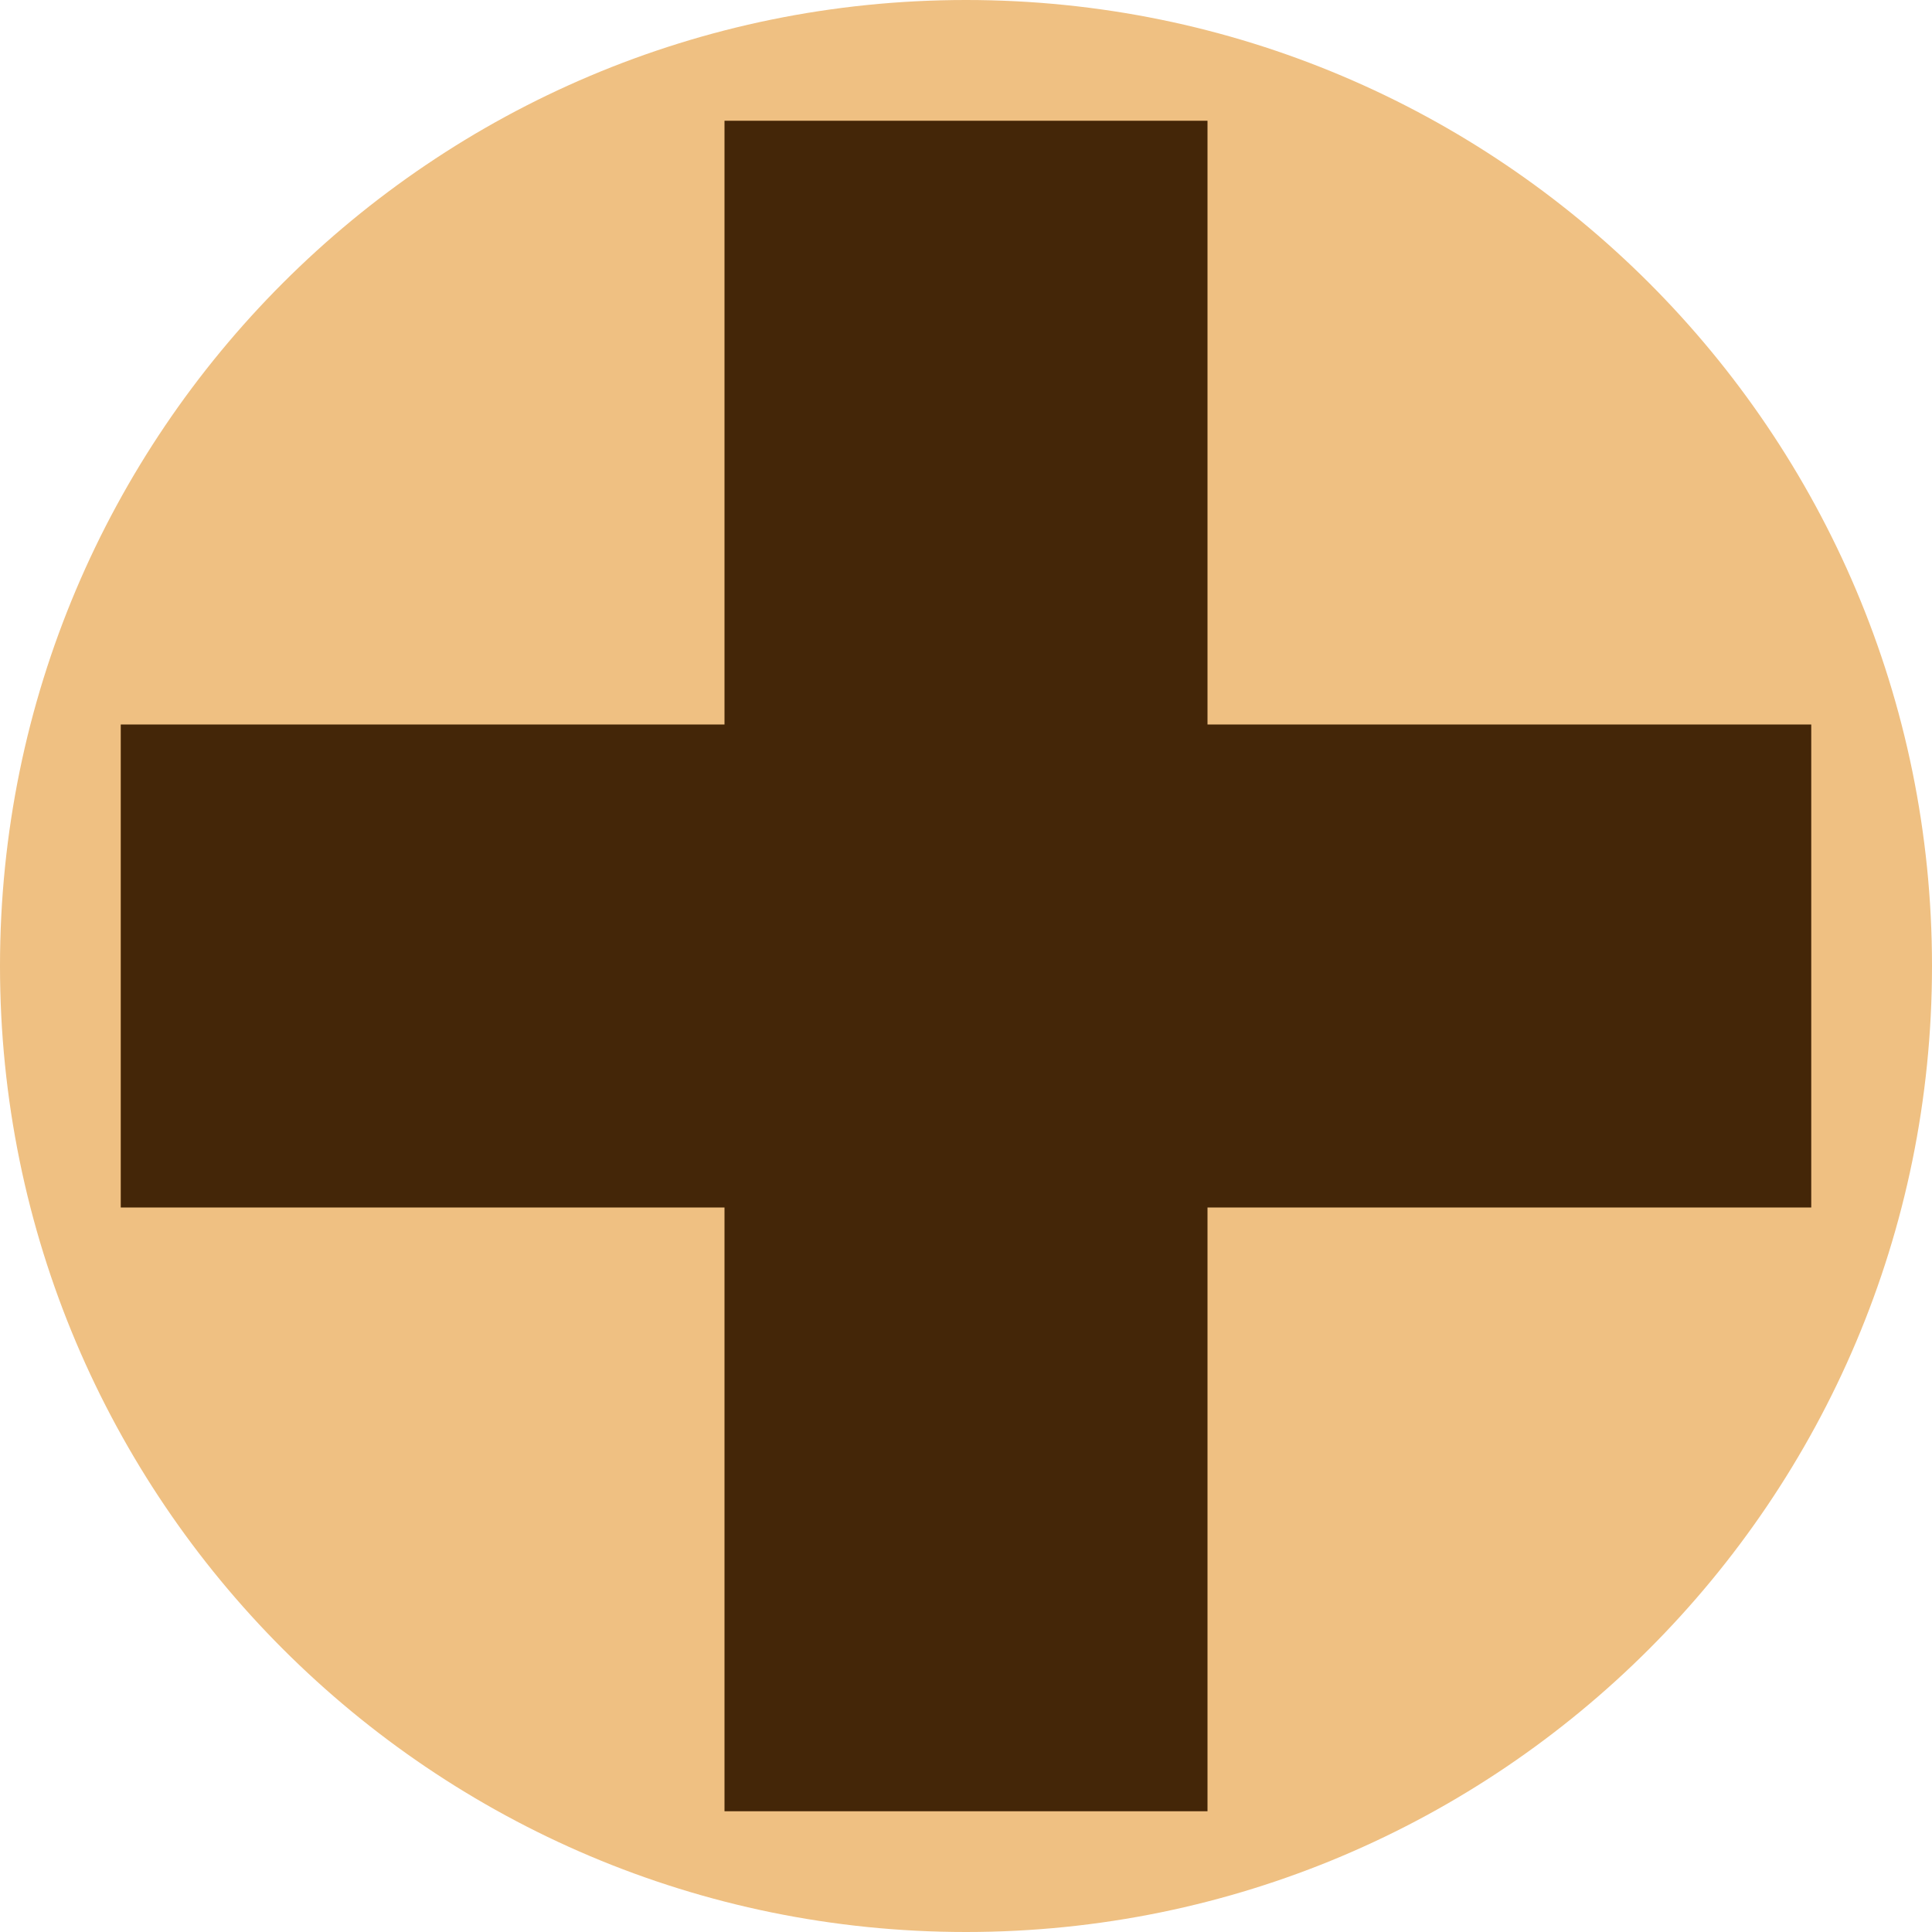
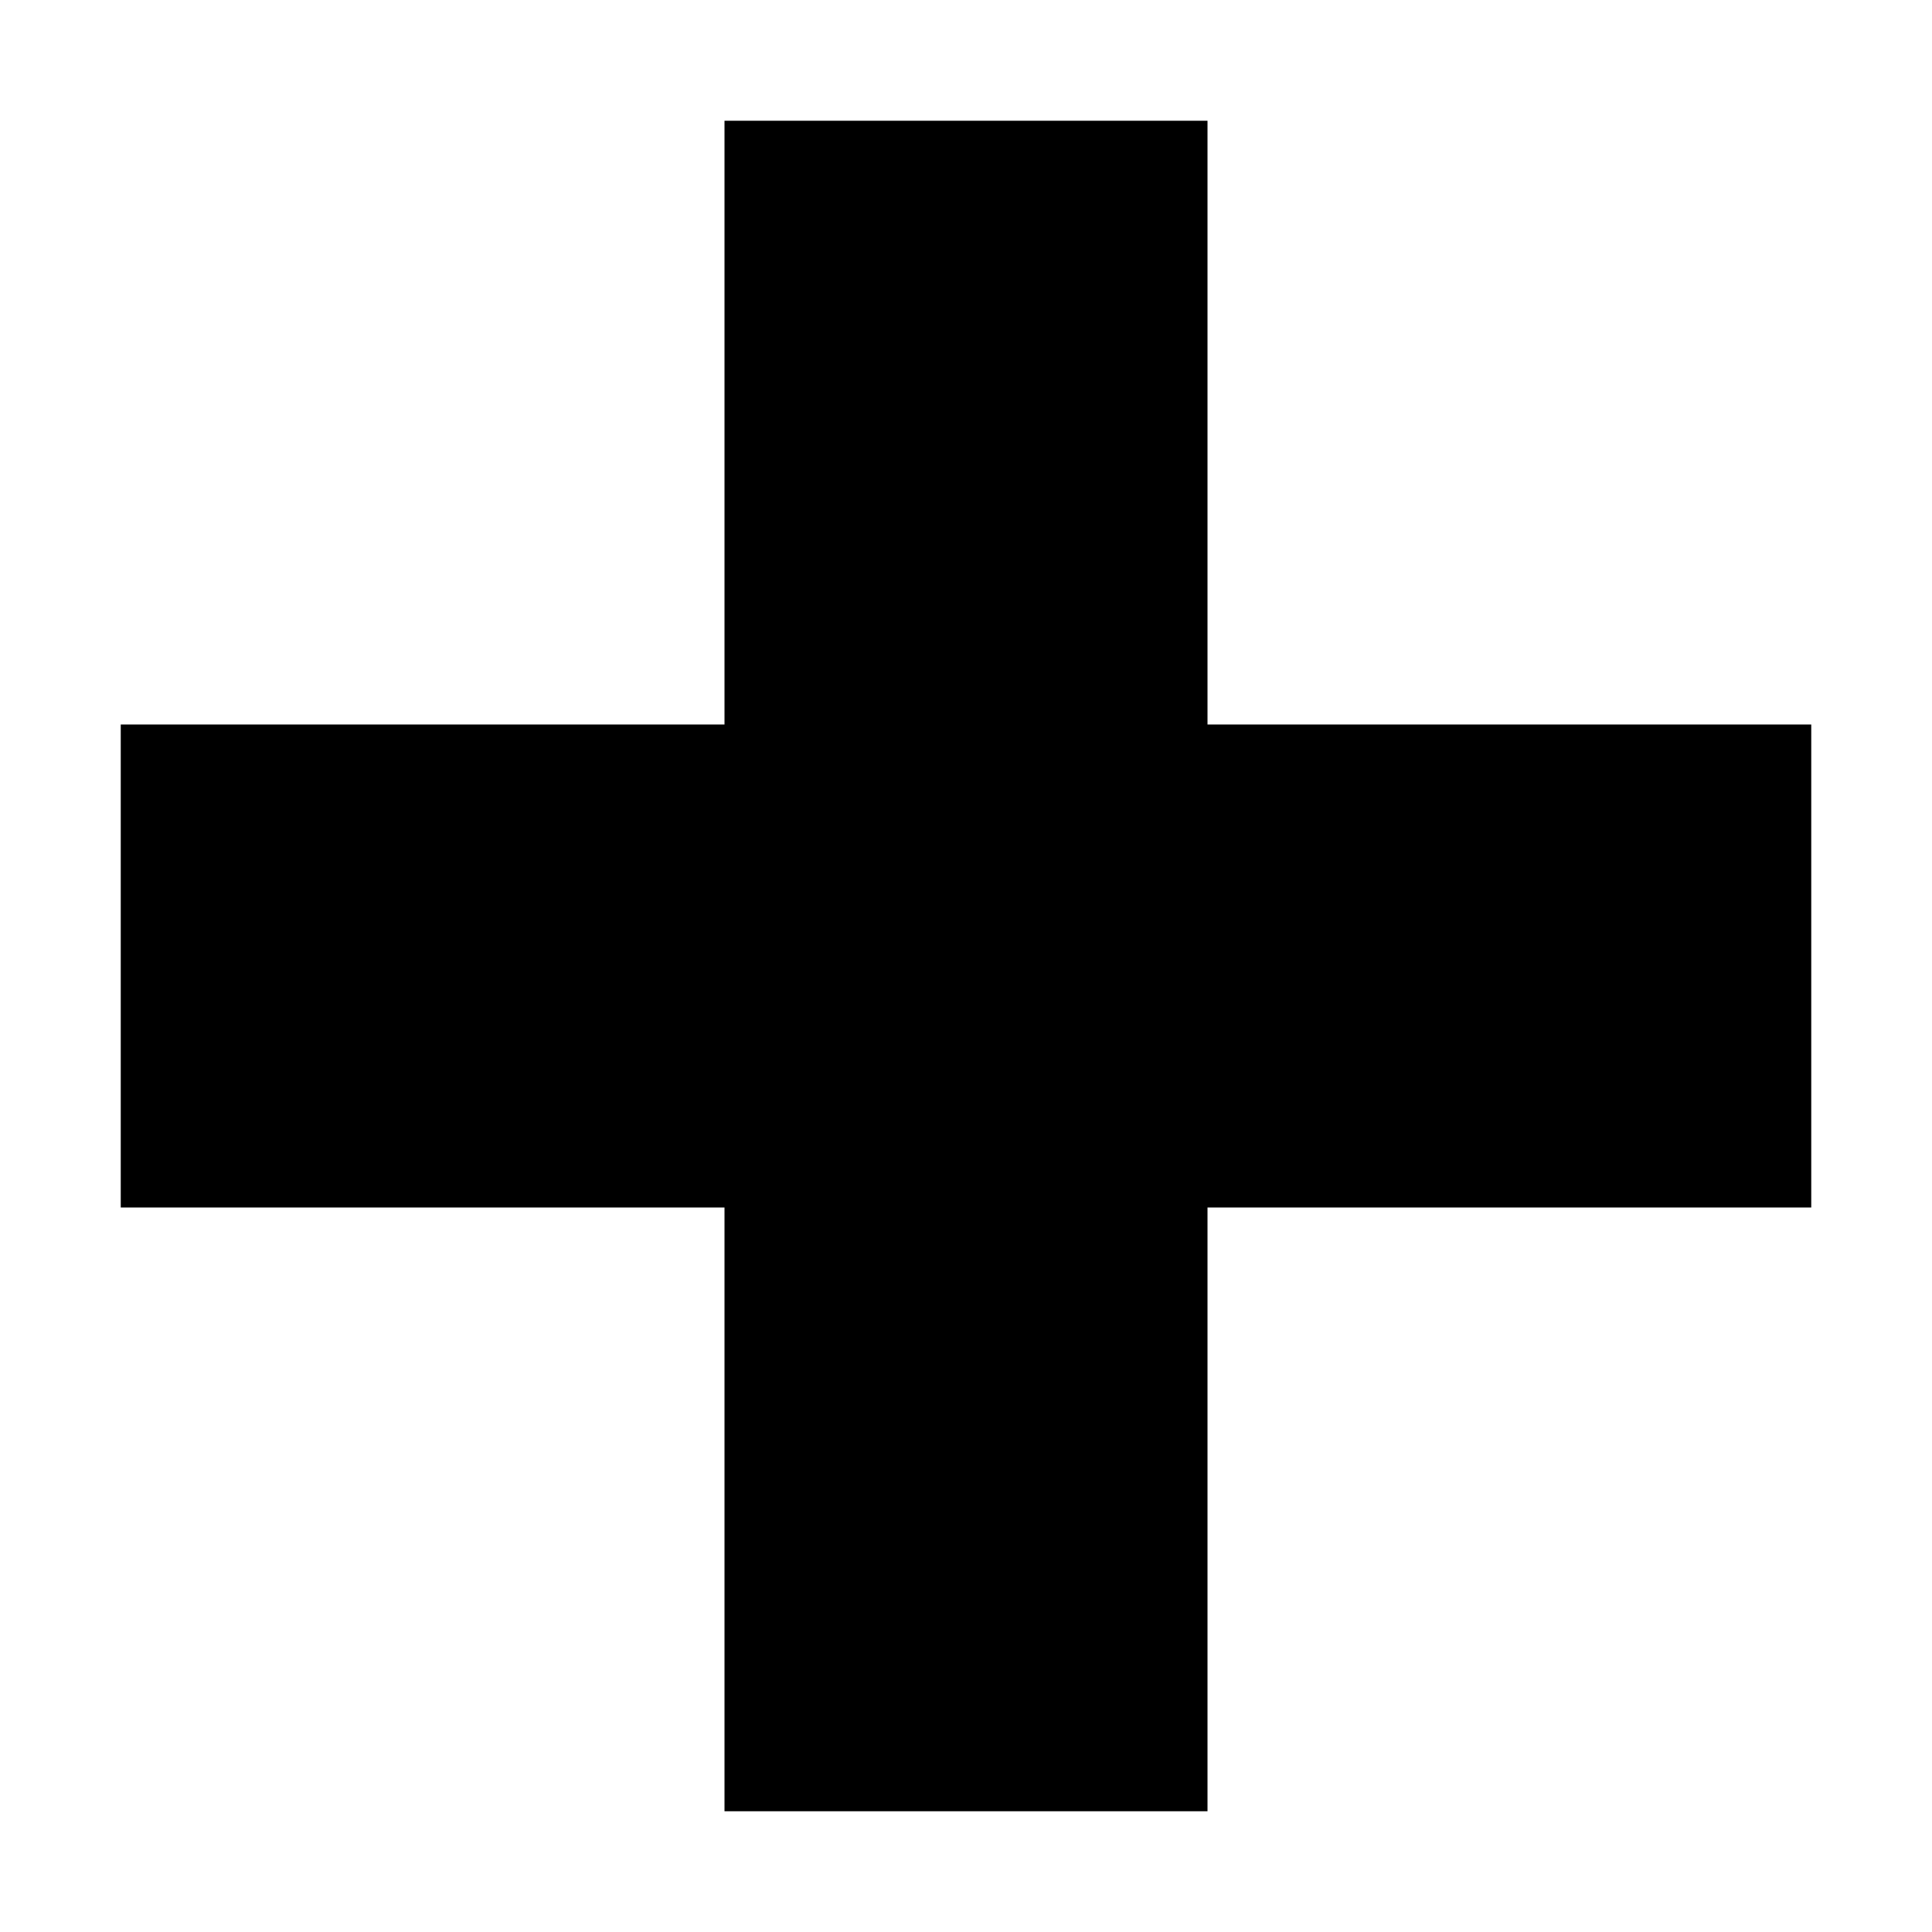
<svg xmlns="http://www.w3.org/2000/svg" width="100%" height="100%" viewBox="0 0 16 16" version="1.1" xml:space="preserve" style="fill-rule:evenodd;clip-rule:evenodd;stroke-linejoin:round;stroke-miterlimit:1.414;">
-   <circle cx="-8" cy="8" r="8" style="fill:#d0975c;" />
-   <circle cx="8" cy="8" r="8" style="fill:#efc082;" />
-   <path d="M1,6l5,0l0,-5l4,0l0,5l5,0l0,4l-5,0l0,5l-4,0l0,-5l-5,0l0,-4Z" style="fill:#442608;" />
-   <circle cx="24" cy="8" r="8" style="fill:#d0975c;" />
+   <path d="M1,6l5,0l0,-5l4,0l0,5l5,0l0,4l-5,0l0,5l-4,0l0,-5l-5,0l0,-4Z" />
</svg>
